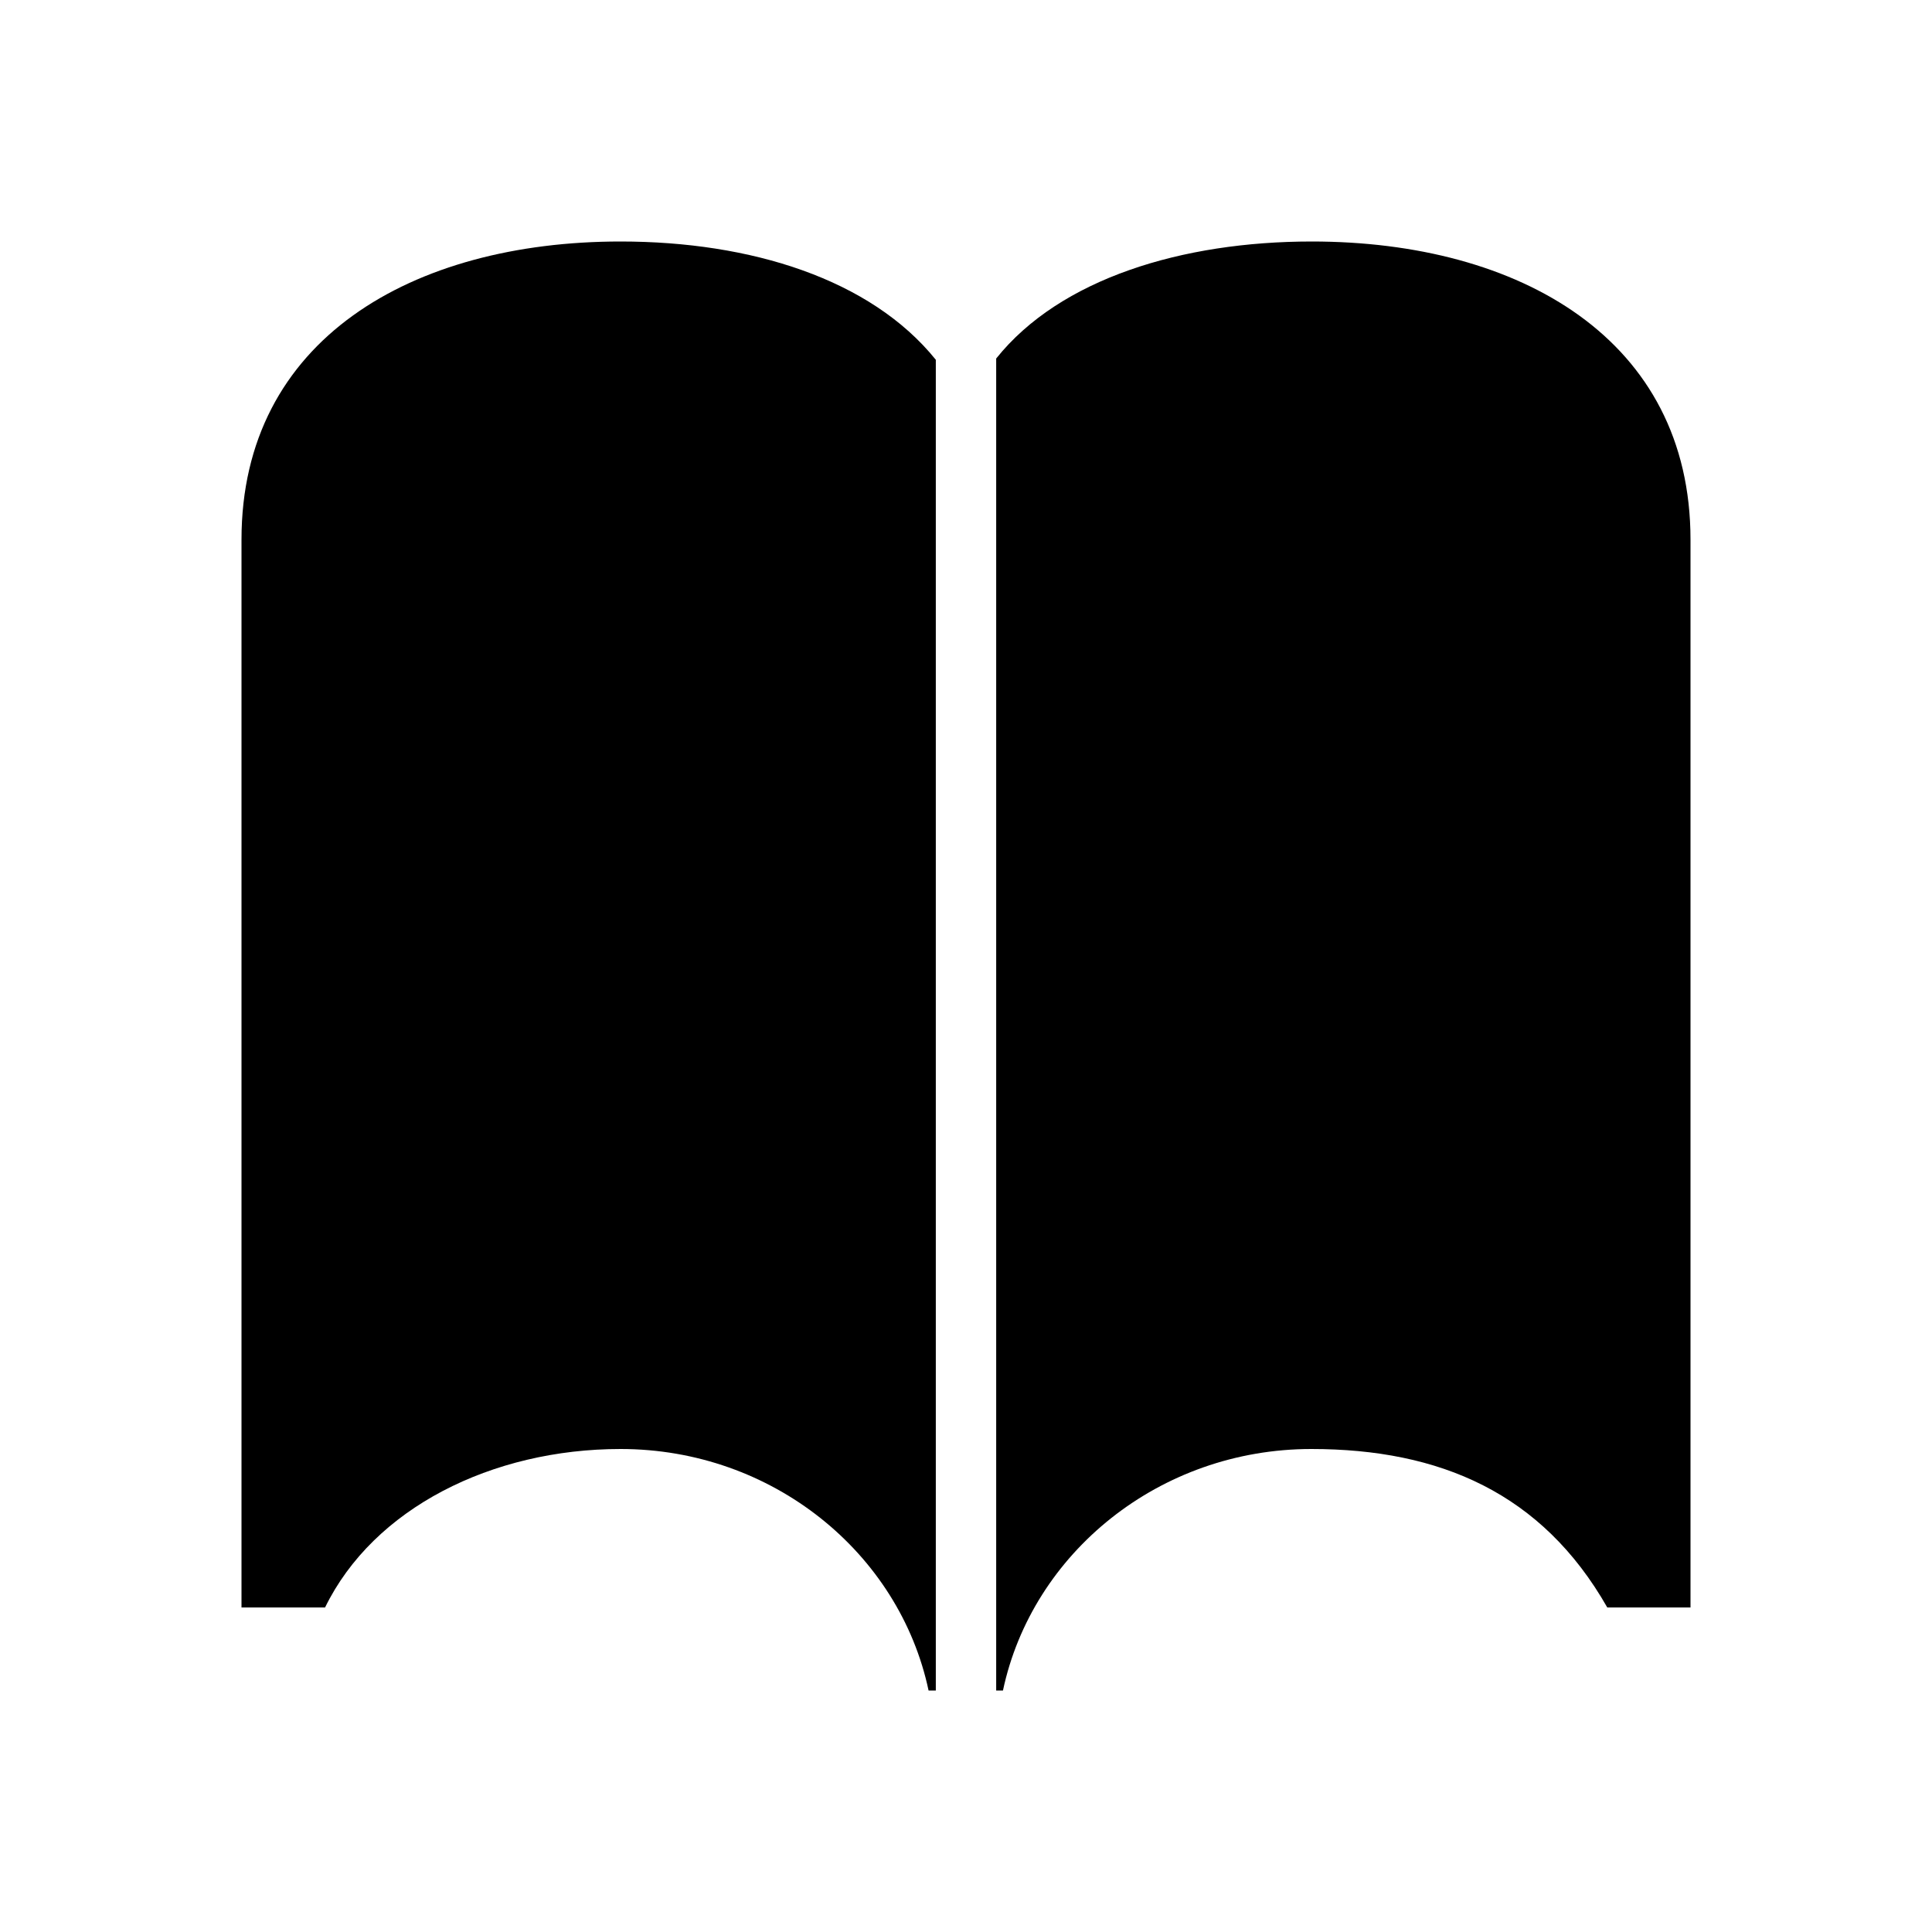
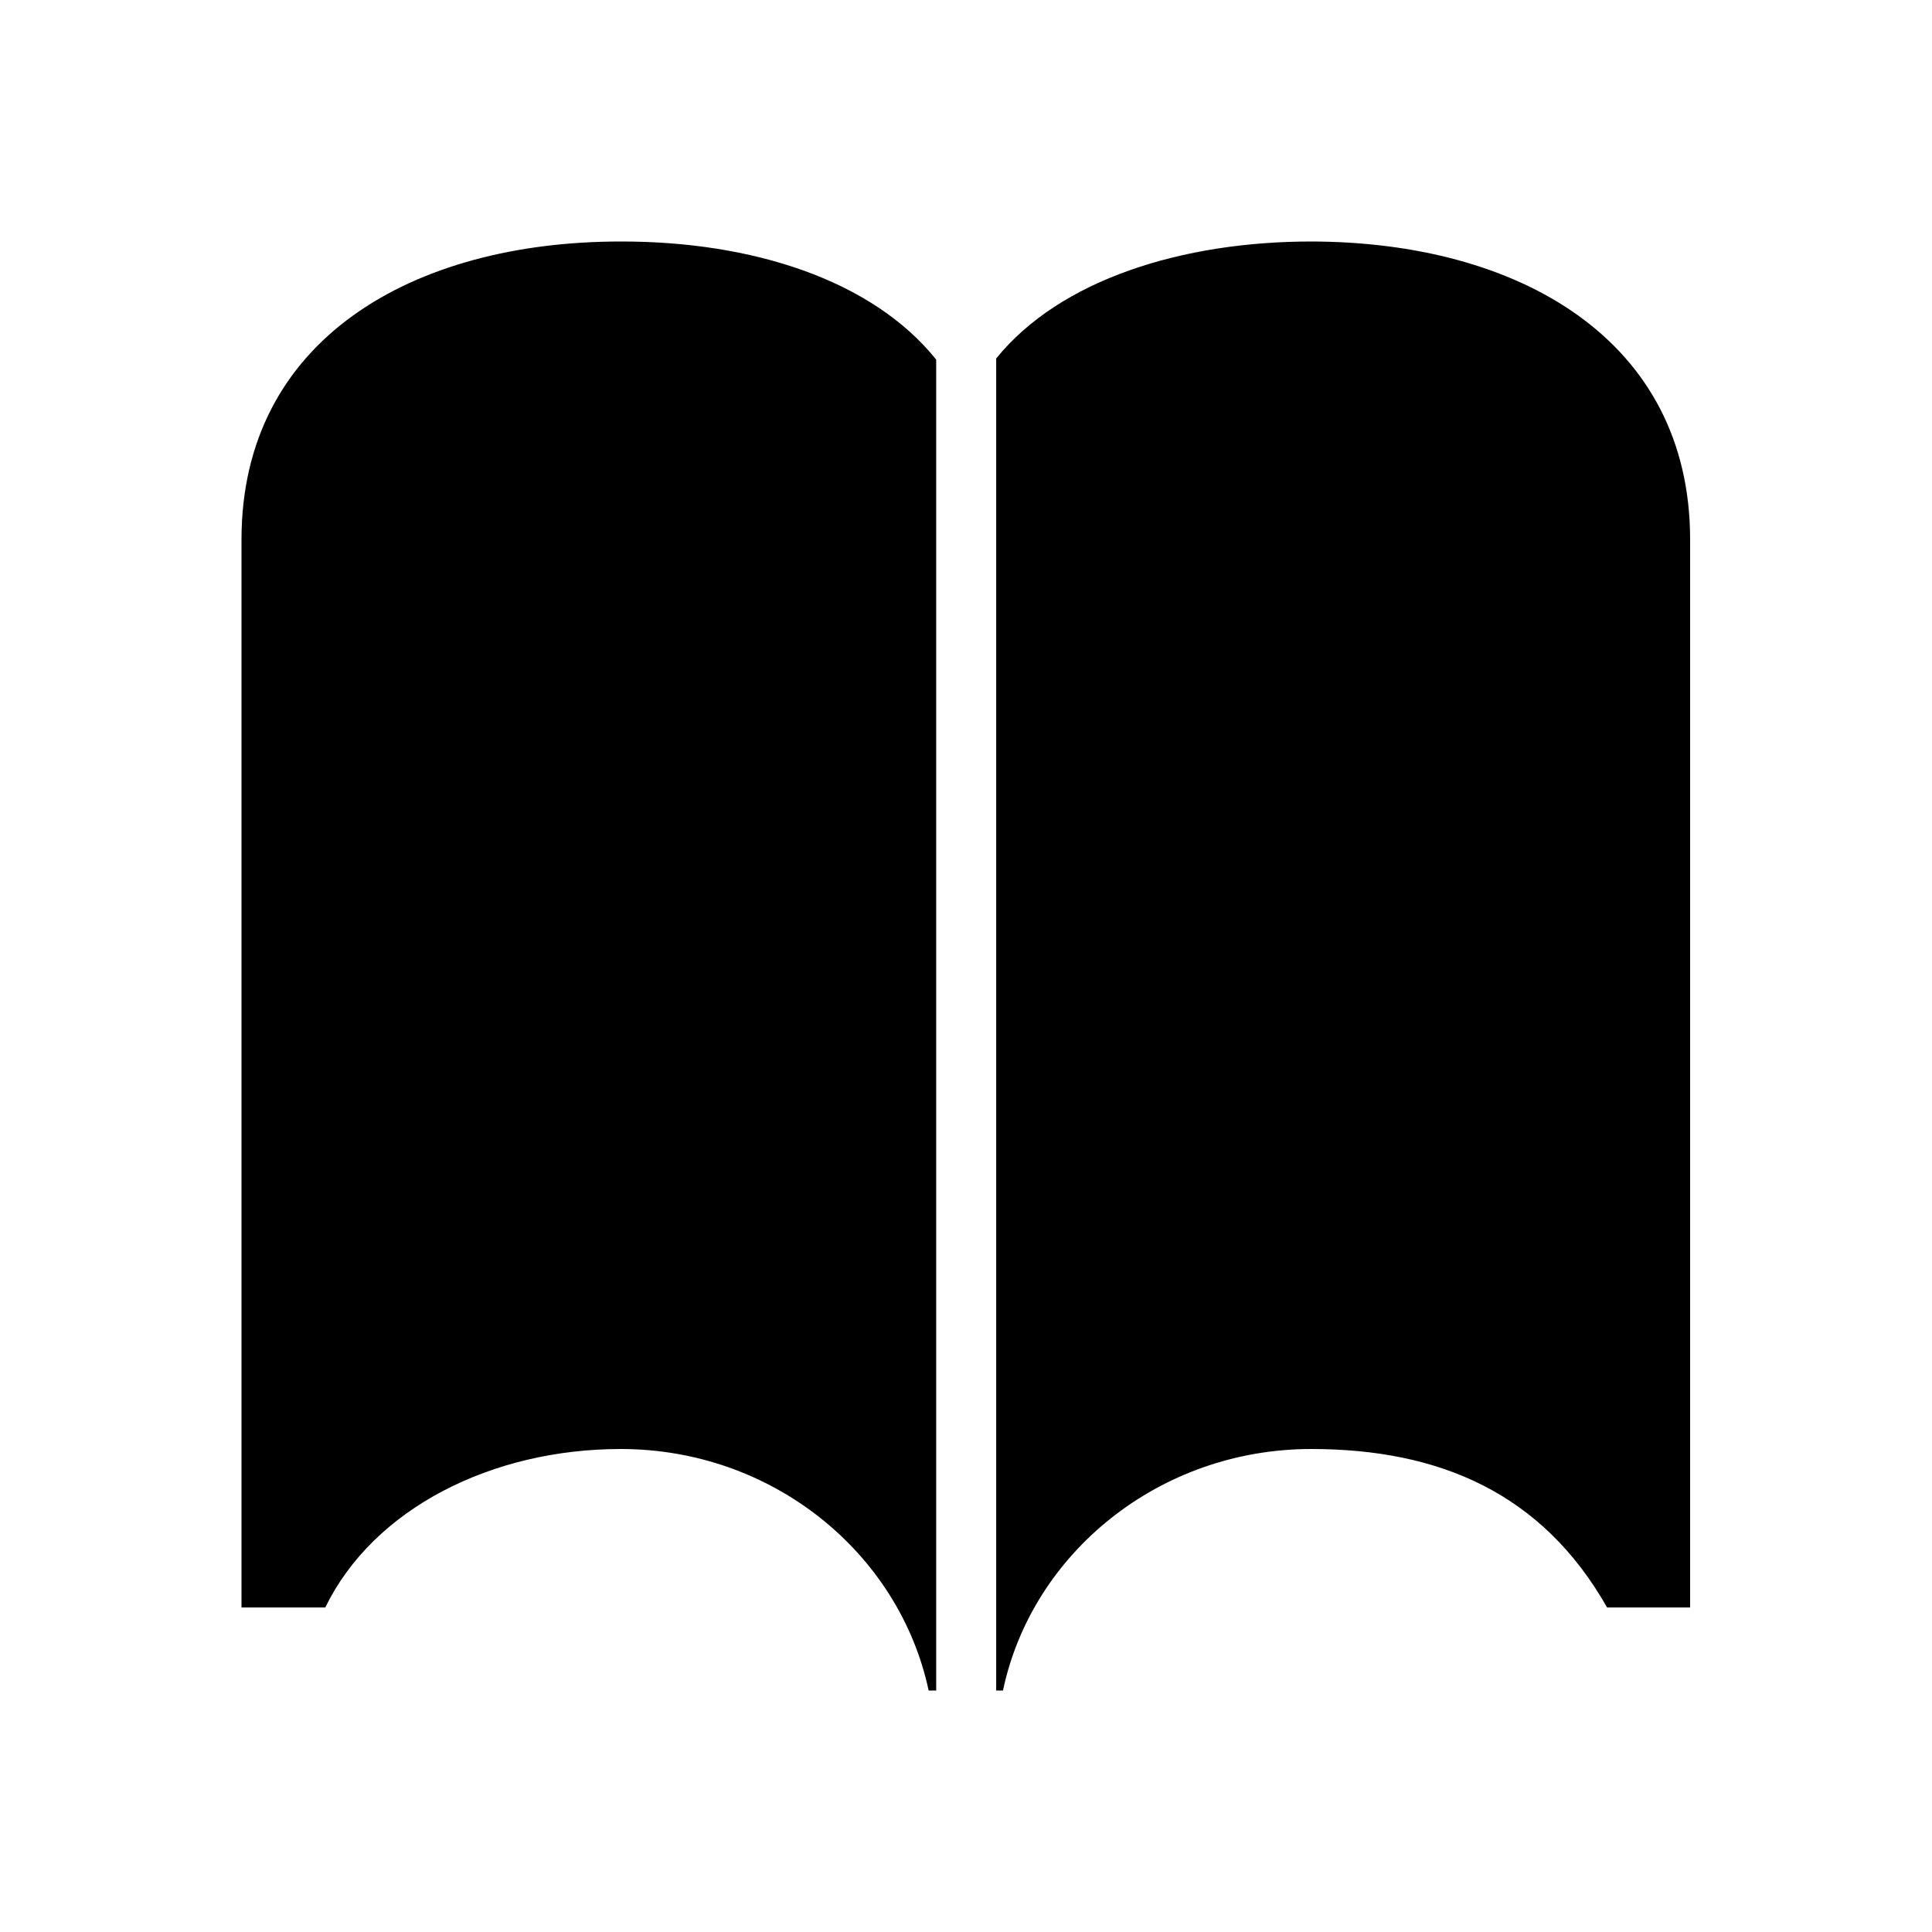
- <svg xmlns="http://www.w3.org/2000/svg" version="1.1" id="Layer_1" x="0px" y="0px" width="512px" height="512px" viewBox="0 0 512 512" enable-background="new 0 0 512 512" xml:space="preserve">
-   <g>
-     <path d="M164.466,64C109.266,64,64,89.98,64,143v1v8.994V417v9h6.215h10.959h4.967c12.86-26.334,44.238-42,78.325-42   c40.224,0,73.877,27.528,81.616,64H248V95.346C230.76,73.951,198.981,64,164.466,64z" />
-     <path d="M347.621,64c-34.332,0-66.713,9.851-83.621,31.011V448h1.797c7.739-36.472,41.495-64,81.722-64   c34.085,0,61.149,11.666,78.429,42h4.967h10.959H448v-17V148v-4v-1C448,89.98,402.823,64,347.621,64z" />
-   </g>
+ <svg xmlns="http://www.w3.org/2000/svg" viewBox="0 0 512 512">
+   <path d="M164.5 64C109.3 64 64 90 64 143v283h22.2c12.8-26.3 44.2-42 78.3-42 40.2 0 73.8 27.5 81.6 64h2V95.3C231 74 199 64 164.8 64zm183 0c-34 0-66.5 10-83.5 31v353h1.8c7.7-36.5 41.5-64 81.7-64 34 0 61.2 11.7 78.4 42h22V143c0-53-45.5-79-100.7-79z" />
</svg>
